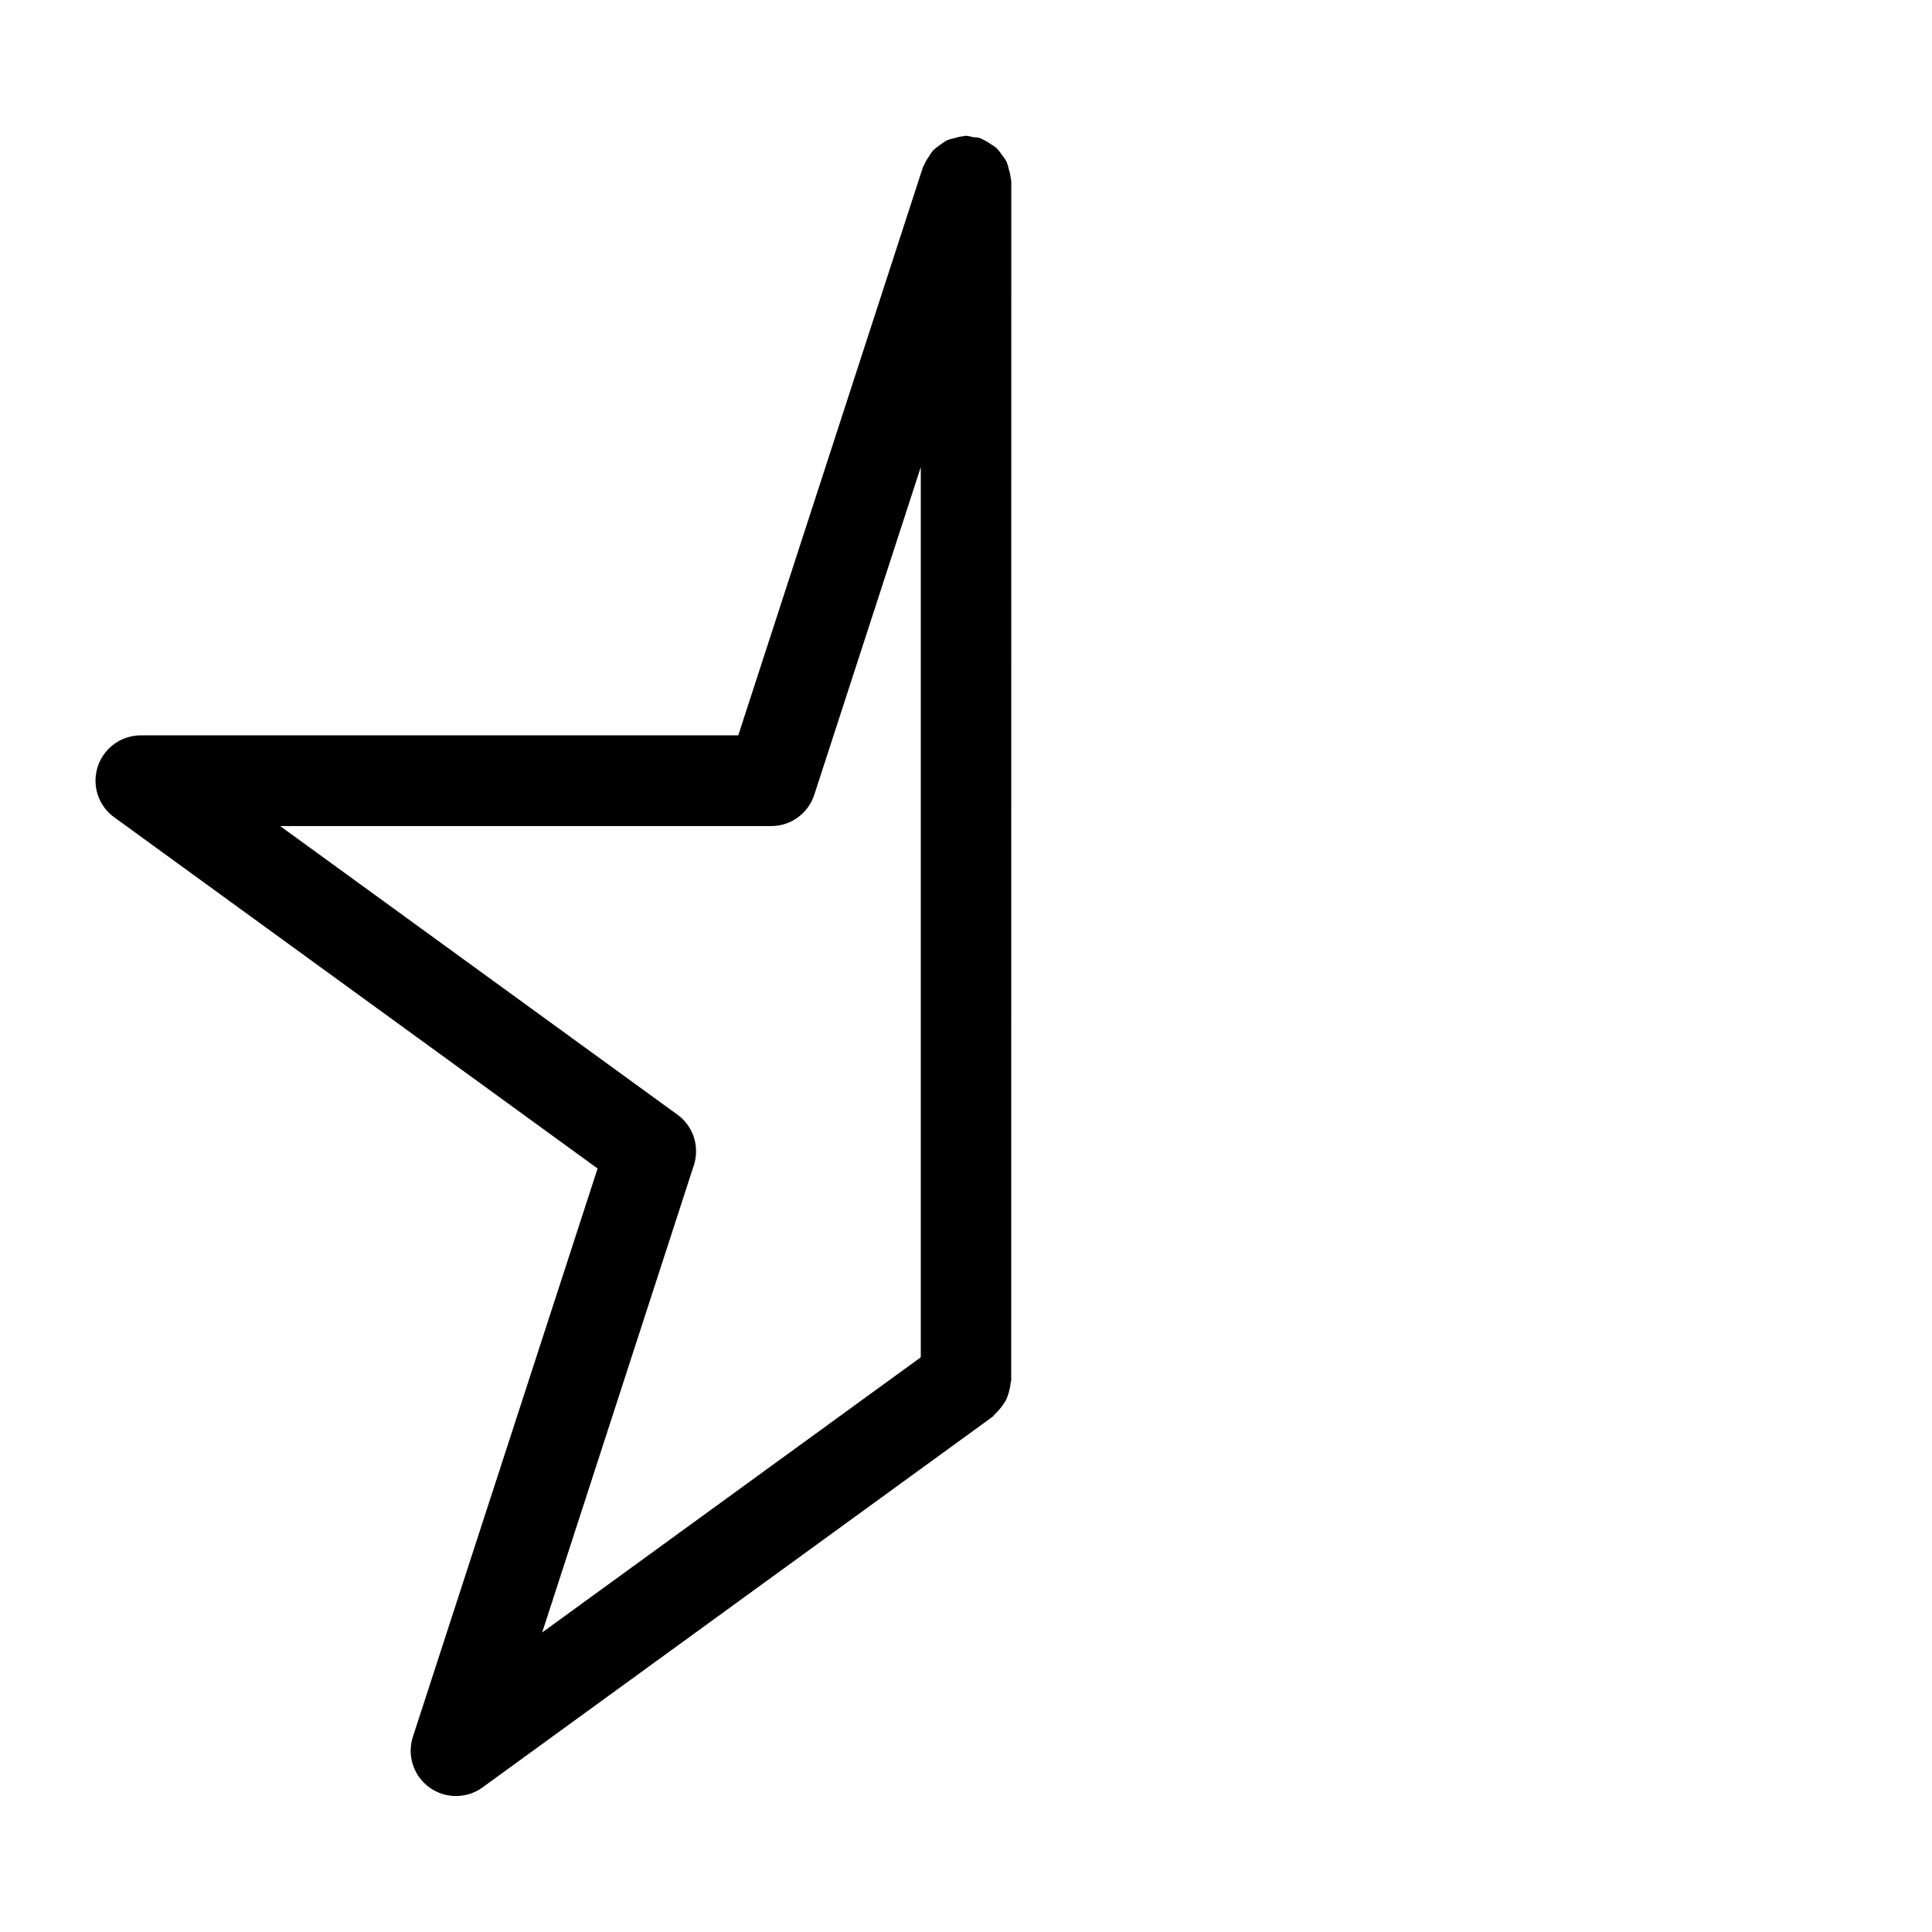
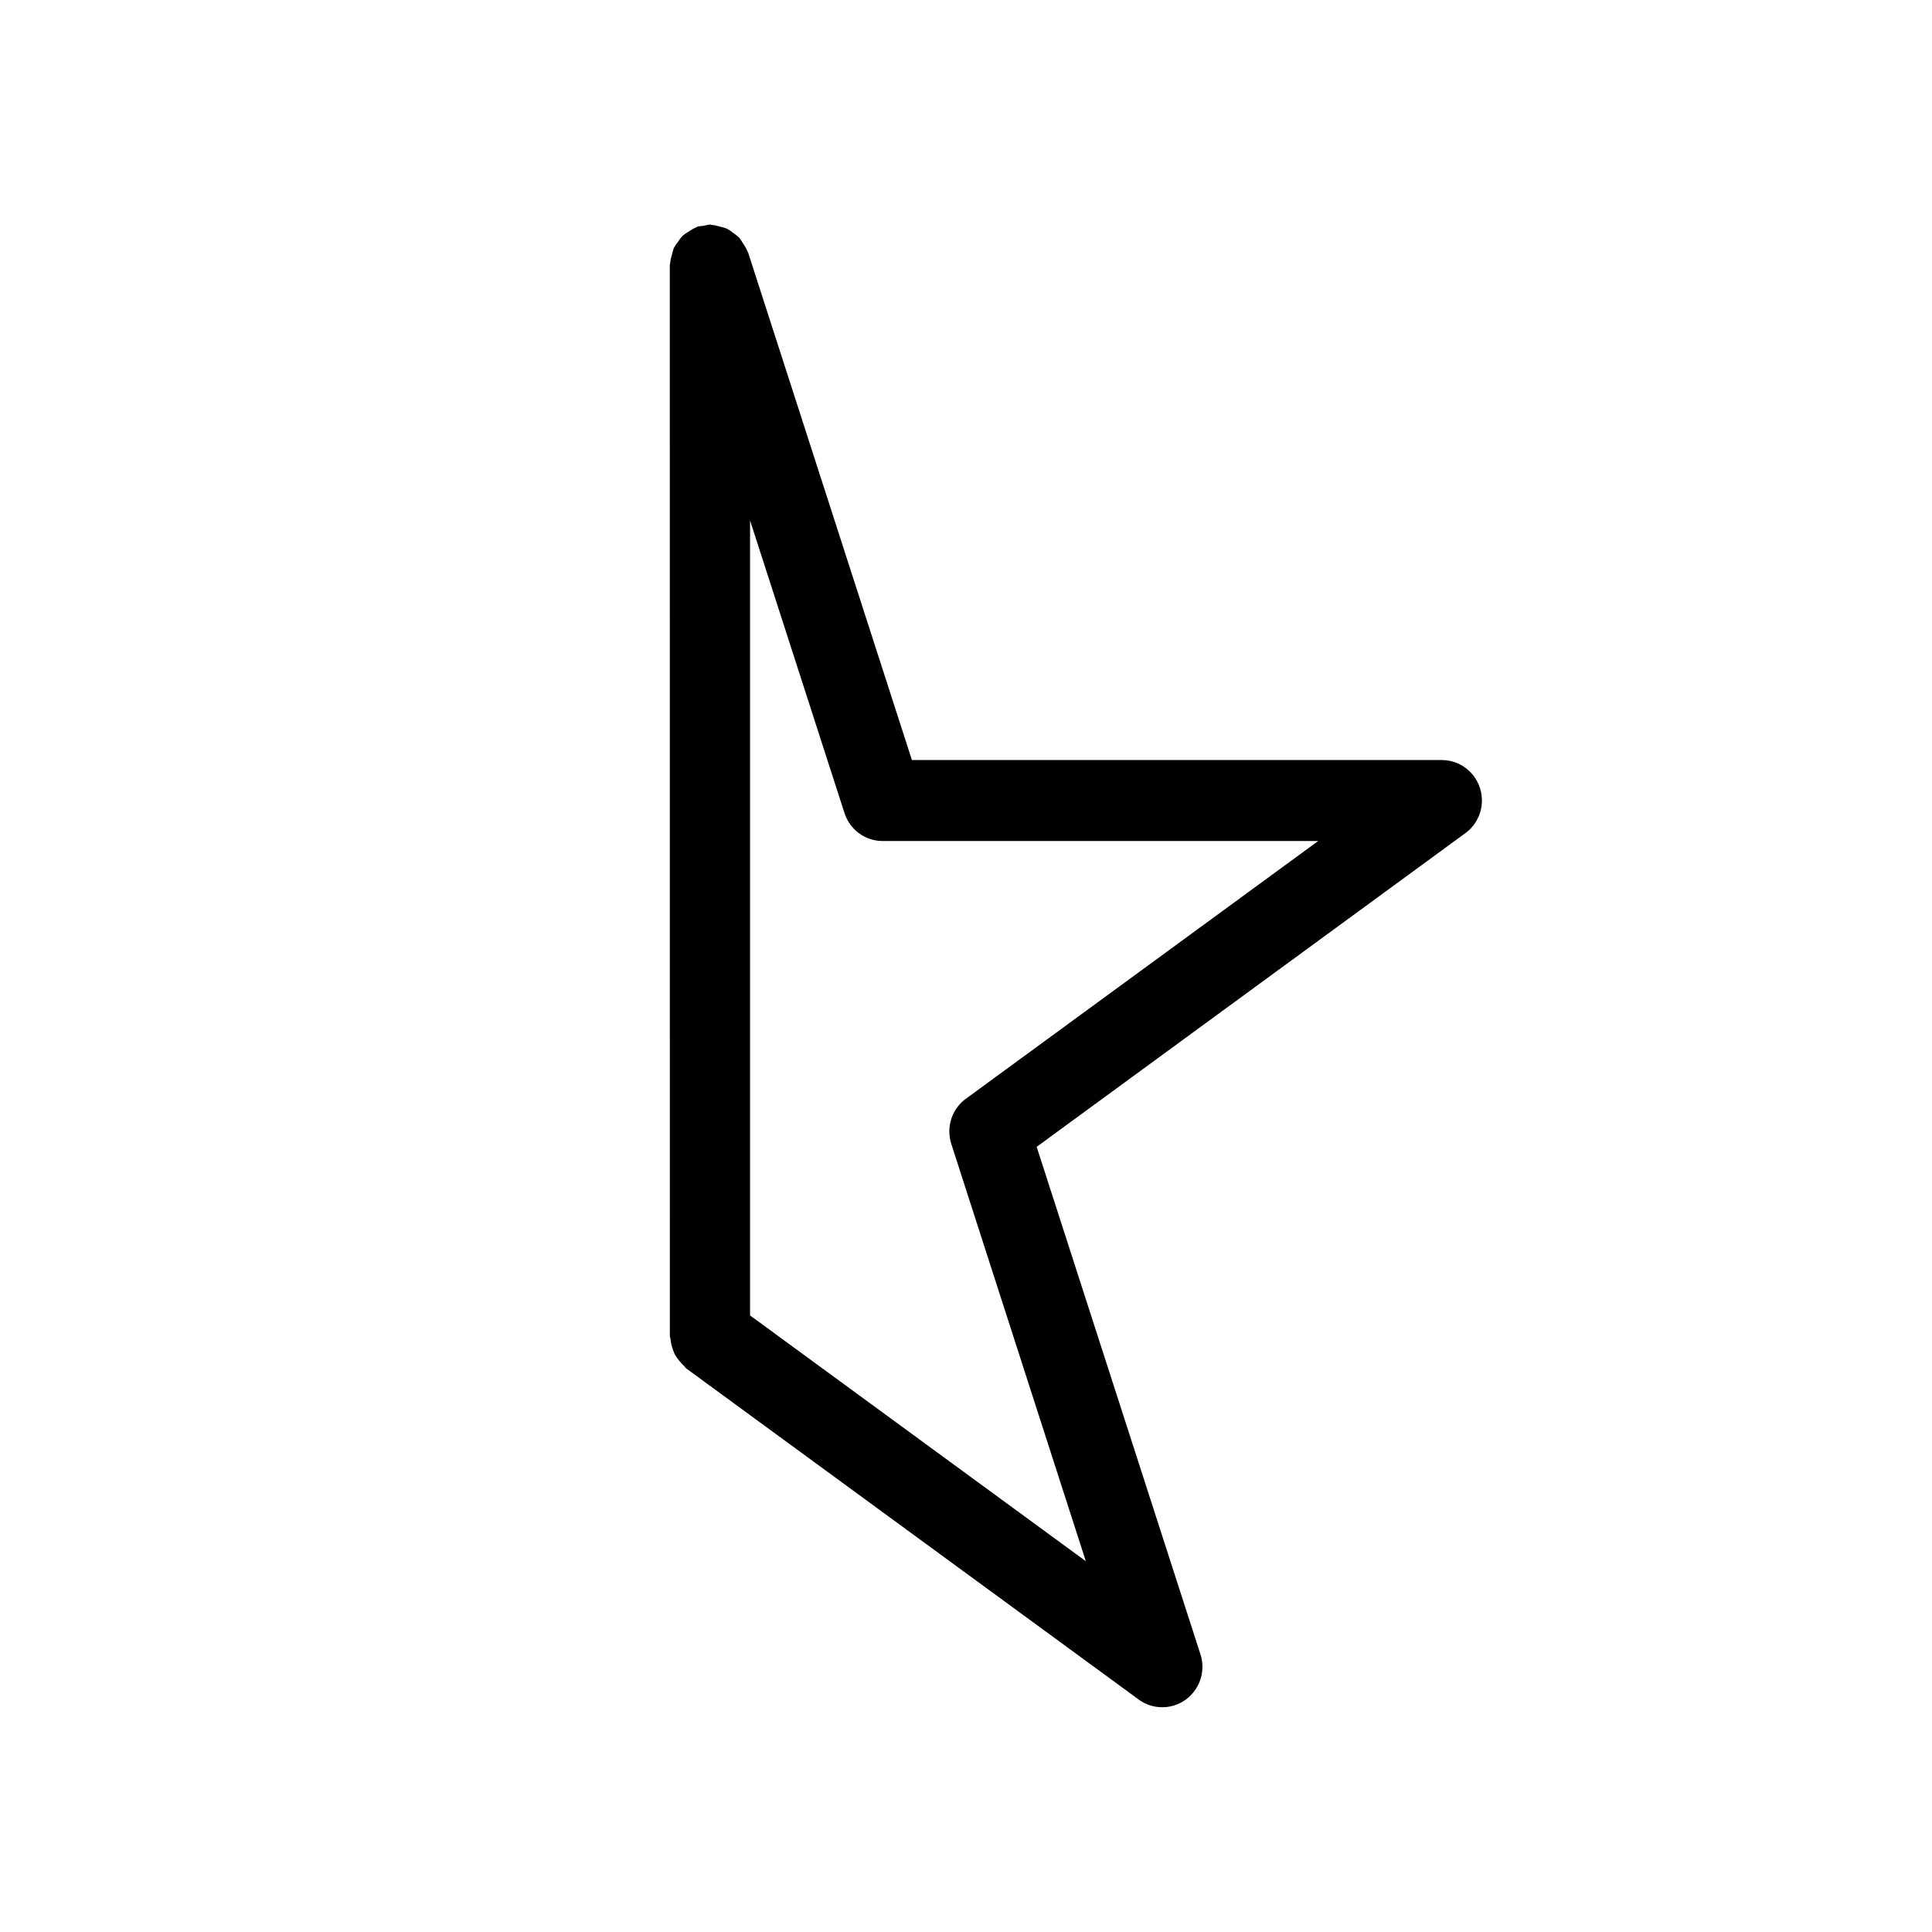
- <svg xmlns="http://www.w3.org/2000/svg" fill="#000000" width="800px" height="800px" viewBox="0 0 32 32" version="1.1">
-   <path d="M16.75 3l-0.007-0.033c-0.005-0.056-0.016-0.107-0.032-0.156l0.001 0.005c-0.010-0.050-0.023-0.094-0.039-0.137l0.002 0.005c-0.024-0.044-0.050-0.082-0.079-0.117l0.001 0.001c-0.028-0.043-0.057-0.080-0.090-0.115l0 0c-0.031-0.026-0.066-0.049-0.103-0.070l-0.004-0.002c-0.041-0.030-0.088-0.057-0.138-0.079l-0.005-0.002-0.027-0.015c-0.033-0.007-0.071-0.011-0.111-0.013l-0.001-0c-0.034-0.010-0.075-0.019-0.116-0.024l-0.003-0-0.032 0.007c-0.055 0.005-0.106 0.016-0.155 0.032l0.005-0.001c-0.051 0.010-0.096 0.023-0.138 0.040l0.005-0.002c-0.043 0.024-0.080 0.049-0.114 0.077l0.001-0.001c-0.044 0.028-0.082 0.058-0.117 0.092l0-0c-0.025 0.031-0.048 0.065-0.069 0.101l-0.002 0.004c-0.031 0.042-0.058 0.089-0.079 0.139l-0.002 0.005-0.015 0.027-3.059 9.412h-9.897c-0.414 0-0.749 0.336-0.749 0.75 0 0.248 0.121 0.469 0.307 0.605l0.002 0.001 8.007 5.818-3.059 9.412c-0.023 0.069-0.037 0.149-0.037 0.232 0 0.414 0.336 0.75 0.75 0.75 0.165 0 0.318-0.053 0.442-0.144l-0.002 0.001 8.448-6.139c0.017-0.012 0.025-0.030 0.040-0.044 0.070-0.066 0.13-0.141 0.178-0.223l0.003-0.005c0.037-0.082 0.065-0.176 0.077-0.275l0-0.005c0.001-0.019 0.011-0.036 0.011-0.056zM11.492 19.301c0.024-0.070 0.037-0.15 0.037-0.233 0-0.249-0.121-0.469-0.307-0.605l-0.002-0.001-6.58-4.78h8.134c0 0 0.001 0 0.001 0 0.331 0 0.612-0.215 0.71-0.513l0.002-0.005 1.764-5.428v14.745l-6.271 4.558z" />
+ <svg xmlns="http://www.w3.org/2000/svg" version="1.1" width="1080" height="1080" viewBox="0 0 1080 1080" xml:space="preserve">
+   <defs>
+ </defs>
+   <rect x="0" y="0" width="100%" height="100%" fill="transparent" />
+   <g transform="matrix(1 0 0 1 540 540)" id="fd7a9848-3ae7-43b9-bfd5-cb3be85b9a51">
+     <rect style="stroke: none; stroke-width: 1; stroke-dasharray: none; stroke-linecap: butt; stroke-dashoffset: 0; stroke-linejoin: miter; stroke-miterlimit: 4; fill: rgb(255,255,255); fill-rule: nonzero; opacity: 1; visibility: hidden;" vector-effect="non-scaling-stroke" x="-540" y="-540" rx="0" ry="0" width="1080" height="1080" />
+   </g>
+   <g transform="matrix(1 0 0 1 540 540)" id="48a0be0f-d97c-49b2-a8f8-ed80fedad231">
+ </g>
+   <g transform="matrix(-29.93 0 0 30.14 601.29 540)" id="d6184c83-d79a-49e6-8804-50782525cfe8">
+     <path style="stroke: rgb(0,0,0); stroke-width: 0; stroke-dasharray: none; stroke-linecap: butt; stroke-dashoffset: 0; stroke-linejoin: miter; stroke-miterlimit: 4; fill: rgb(0,0,0); fill-rule: nonzero; opacity: 1;" vector-effect="non-scaling-stroke" transform=" translate(-9.17, -16)" d="M 16.75 3 L 16.743 2.967 C 16.738 2.911 16.727 2.86 16.711 2.811 L 16.712 2.816 C 16.702 2.766 16.689 2.722 16.673 2.679 L 16.675 2.684 C 16.651 2.64 16.625 2.602 16.596 2.567 L 16.597 2.568 C 16.569 2.525 16.54 2.488 16.507 2.453 L 16.507 2.453 C 16.476 2.427 16.441 2.404 16.404 2.383 L 16.4 2.381 C 16.359 2.351 16.312 2.324 16.262 2.302 L 16.257 2.3 L 16.23 2.285 C 16.197 2.278 16.159 2.274 16.119 2.272 L 16.118 2.272 C 16.084 2.262 16.043 2.253 16.002 2.248 L 15.999 2.248 L 15.967 2.255 C 15.912 2.26 15.861 2.271 15.812 2.287 L 15.817 2.286 C 15.766 2.296 15.721 2.309 15.679 2.326 L 15.684 2.324 C 15.641 2.348 15.604 2.373 15.57 2.401 L 15.571 2.4 C 15.527 2.428 15.489 2.458 15.454 2.492 L 15.454 2.492 C 15.429 2.523 15.406 2.557 15.385 2.593 L 15.383 2.597 C 15.352 2.639 15.325 2.686 15.304 2.736 L 15.302 2.741 L 15.287 2.768 L 12.228 12.18 L 2.331 12.18 C 1.917 12.18 1.582 12.516 1.582 12.93 C 1.582 13.178 1.703 13.399 1.889 13.535 L 1.891 13.536 L 9.898 19.354 L 6.839 28.766 C 6.816 28.835 6.802 28.915 6.802 28.998 C 6.802 29.412 7.138 29.748 7.552 29.748 C 7.717 29.748 7.87 29.695 7.994 29.604 L 7.992 29.605 L 16.44 23.466 C 16.457 23.454 16.465 23.436 16.48 23.422 C 16.55 23.356 16.61 23.281 16.658 23.199 L 16.661 23.194 C 16.698 23.112 16.726 23.018 16.738 22.919 L 16.738 22.914 C 16.739 22.895 16.749 22.878 16.749 22.858 z M 11.492 19.301 C 11.516 19.231 11.529 19.151 11.529 19.068 C 11.529 18.819 11.408 18.599 11.222 18.463 L 11.22 18.462 L 4.64 13.682 L 12.774 13.682 C 12.774 13.682 12.775 13.682 12.775 13.682 C 13.106 13.682 13.387 13.467 13.485 13.169 L 13.487 13.164 L 15.251 7.736 L 15.251 22.481 L 8.98 27.039 z" stroke-linecap="round" />
+   </g>
</svg>
